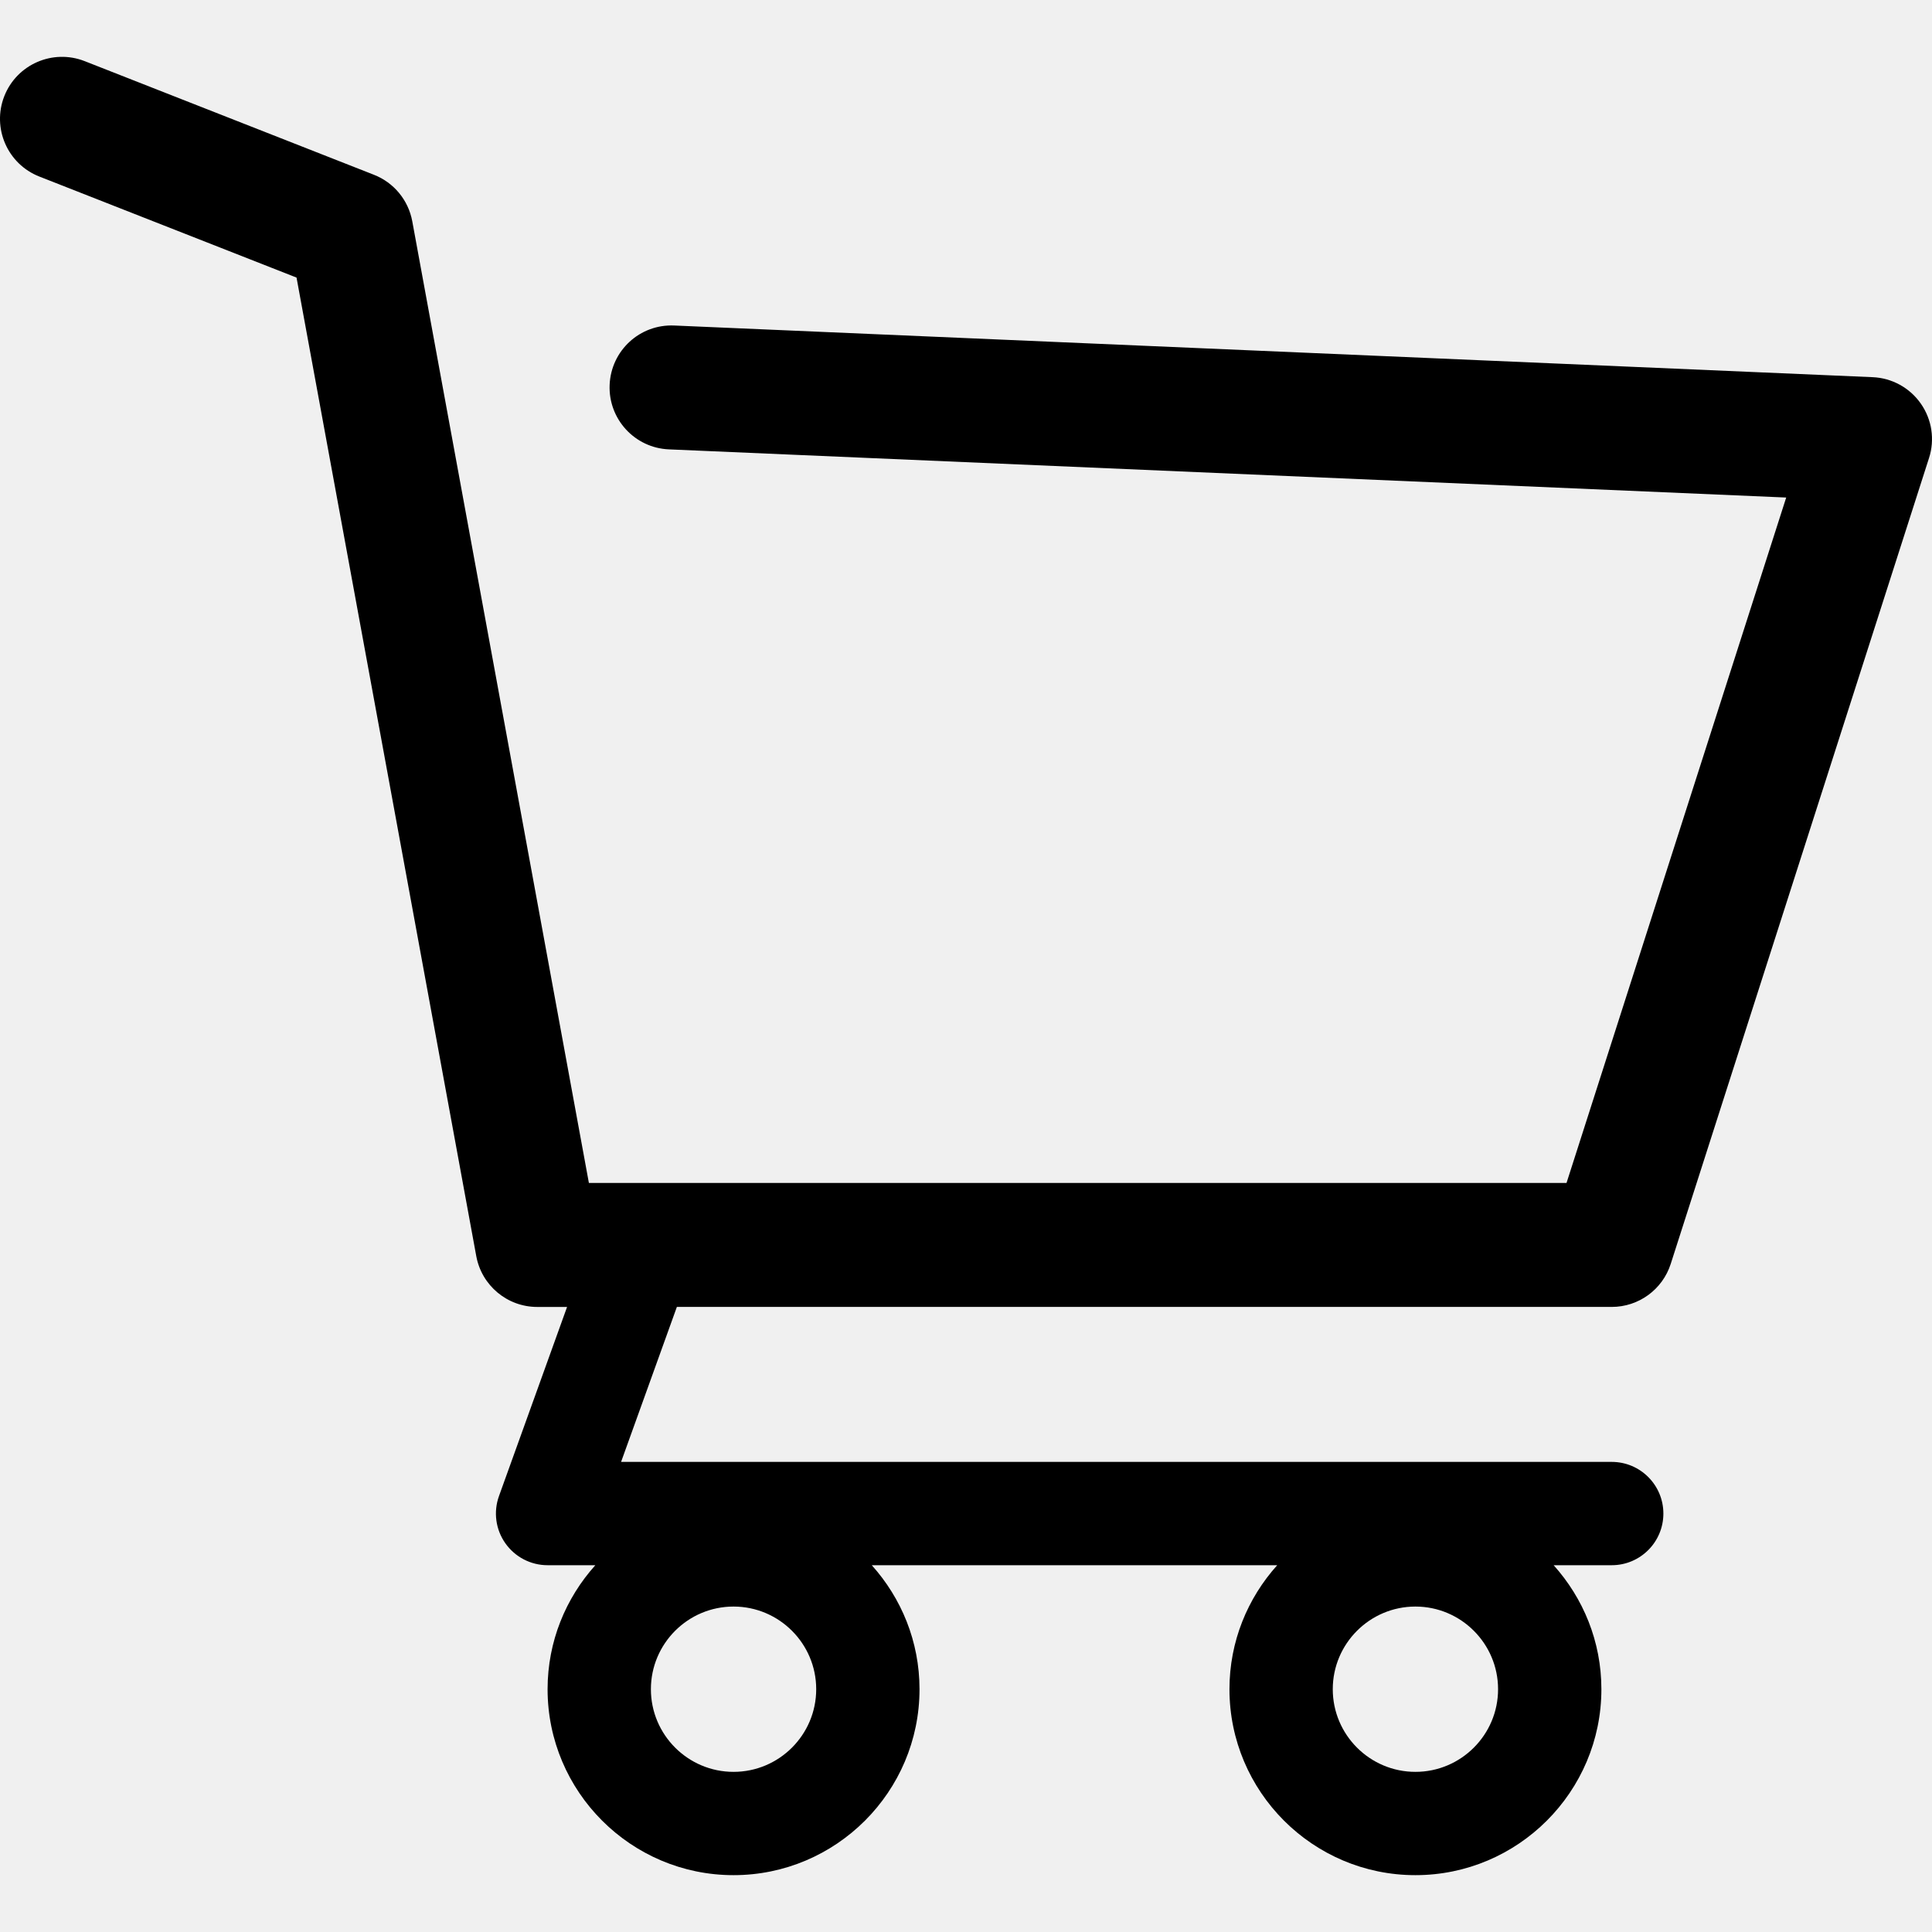
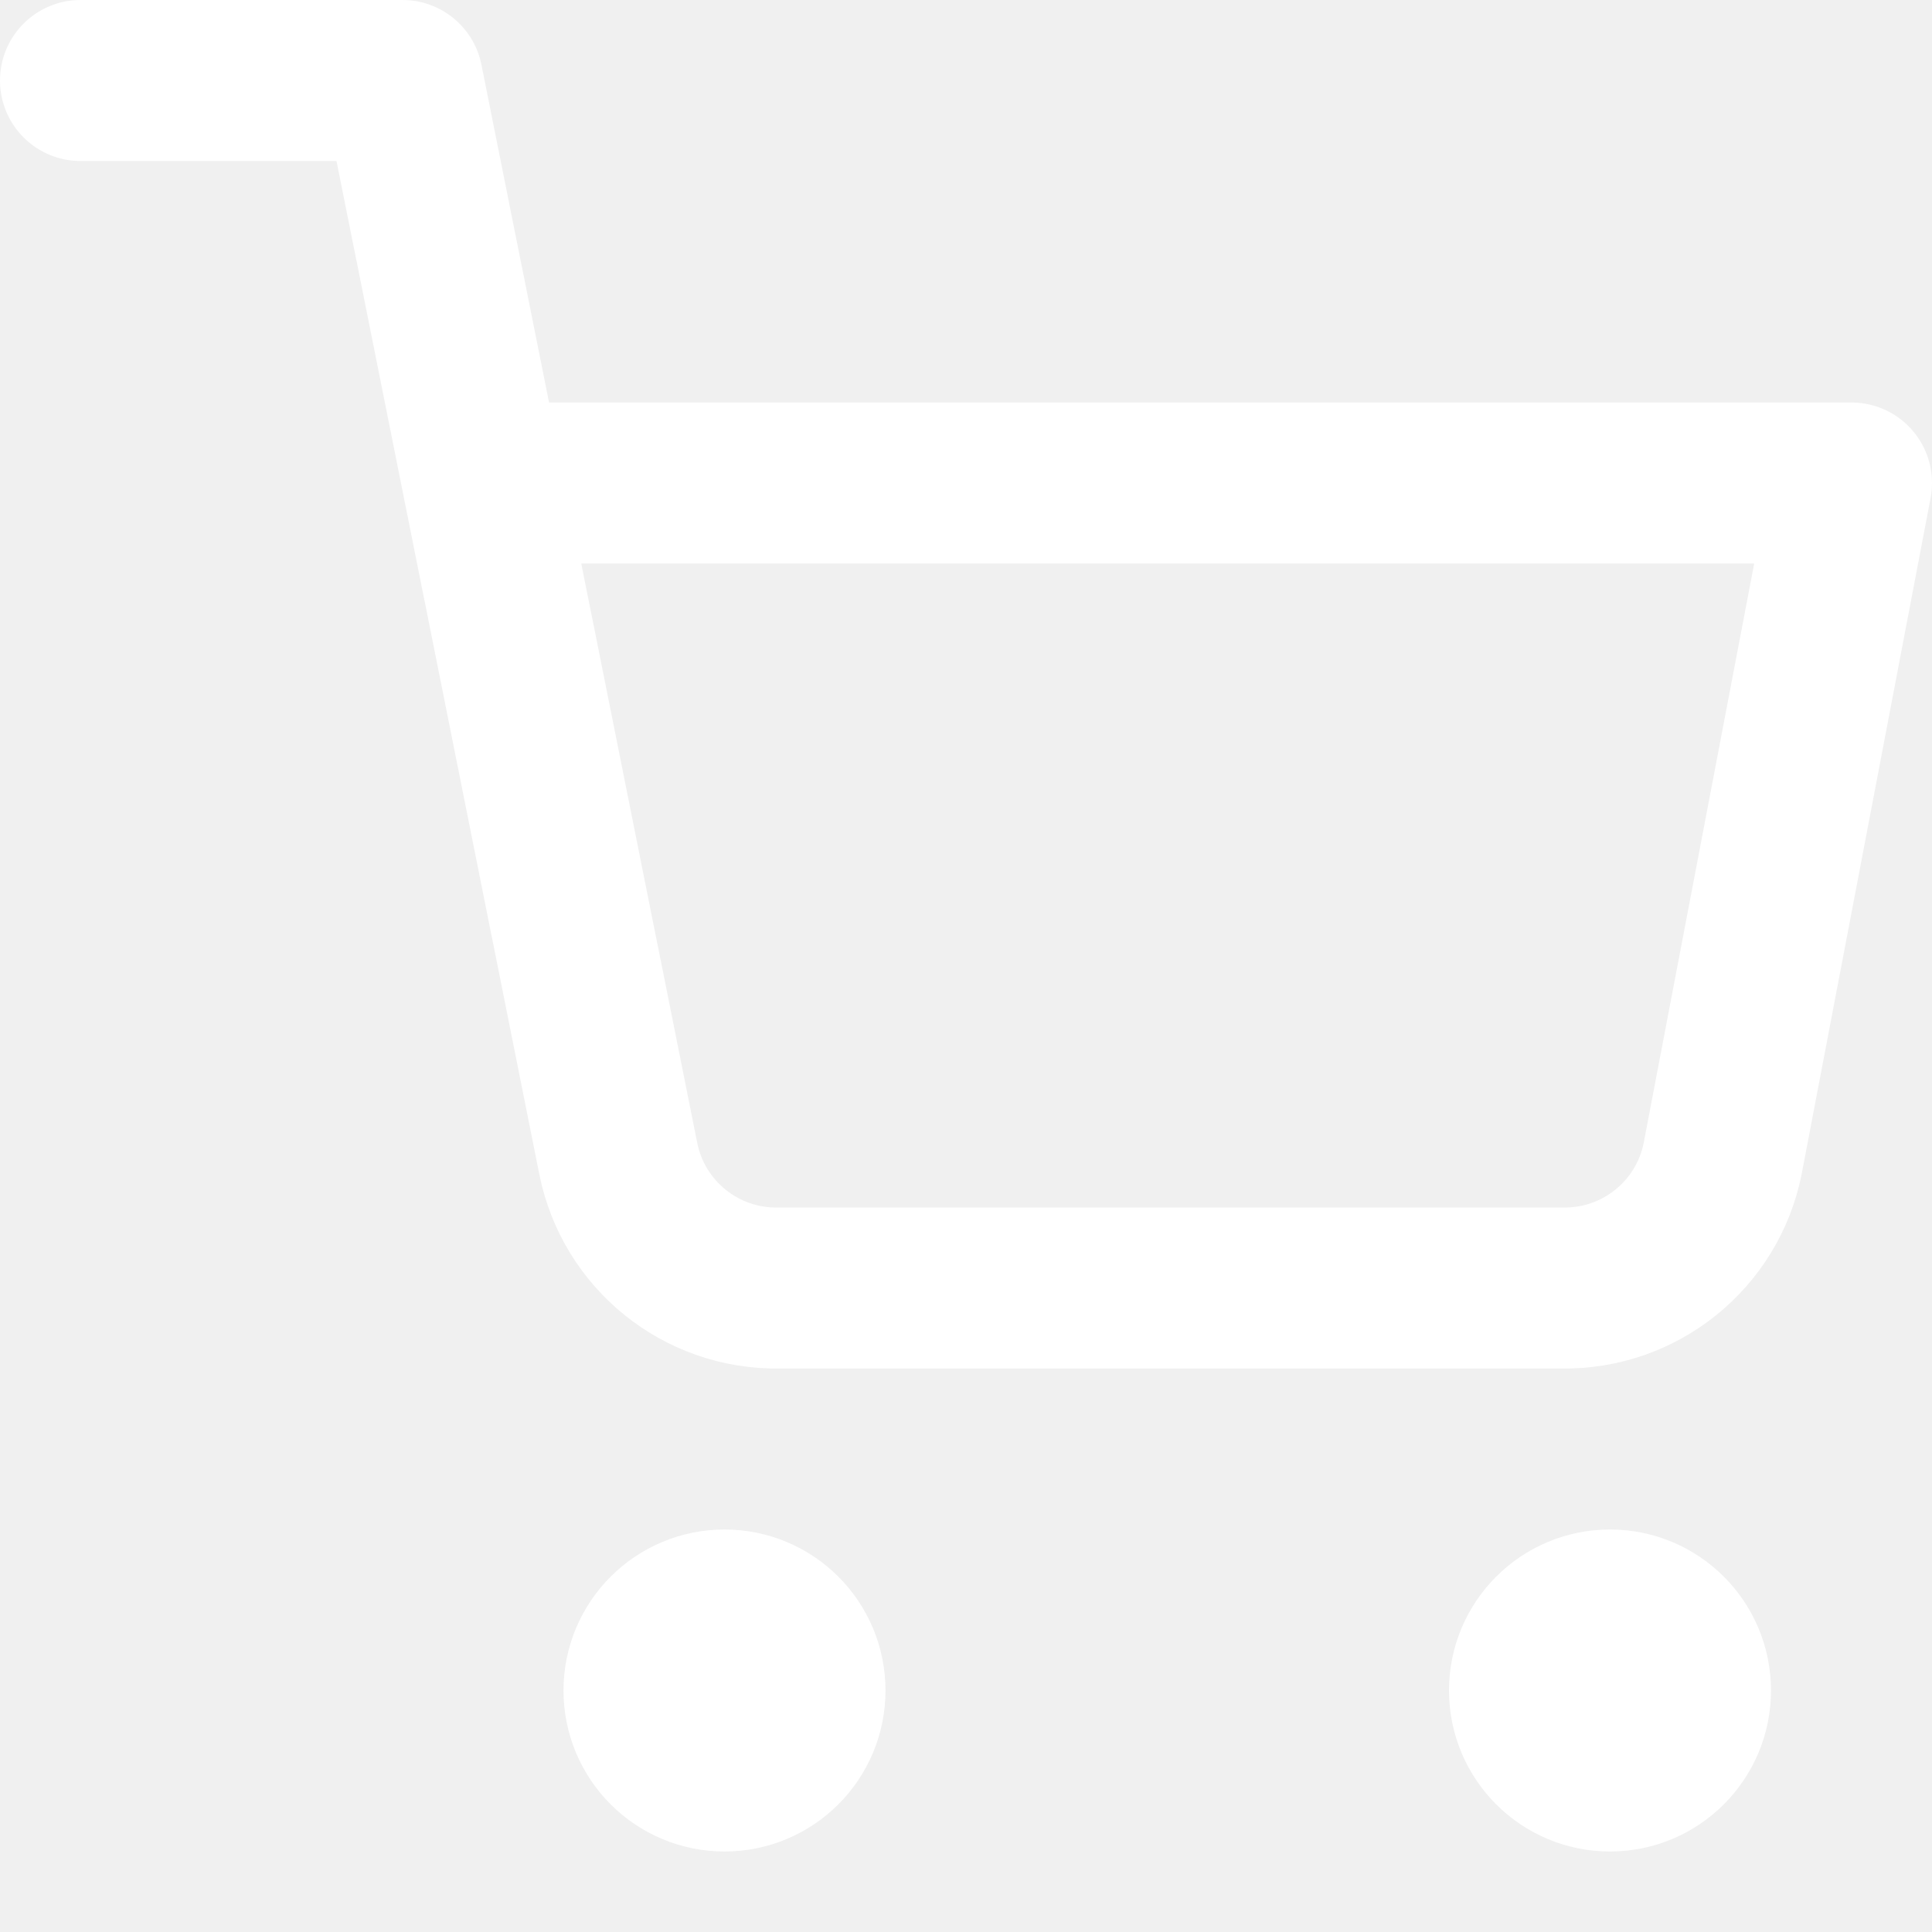
- <svg xmlns="http://www.w3.org/2000/svg" version="1.1" id="Capa_1" x="0px" y="0px" width="446.853px" height="446.853px" viewBox="0 0 446.853 446.853" style="enable-background:new 0 0 446.853 446.853;" xml:space="preserve">
-   <g>
-     <path d="M444.274,93.36c-2.558-3.666-6.674-5.932-11.145-6.123L155.942,75.289c-7.953-0.348-14.599,5.792-14.939,13.708   c-0.338,7.913,5.792,14.599,13.707,14.939l258.421,11.14L362.32,273.61H136.205L95.354,51.179   c-0.898-4.875-4.245-8.942-8.861-10.753L19.586,14.141c-7.374-2.887-15.695,0.735-18.591,8.1c-2.891,7.369,0.73,15.695,8.1,18.591   l59.491,23.371l41.572,226.335c1.253,6.804,7.183,11.746,14.104,11.746h6.896l-15.747,43.74c-1.318,3.664-0.775,7.733,1.468,10.916   c2.24,3.184,5.883,5.078,9.772,5.078h11.045c-6.844,7.617-11.045,17.646-11.045,28.675c0,23.718,19.299,43.012,43.012,43.012   s43.012-19.294,43.012-43.012c0-11.028-4.201-21.058-11.044-28.675h93.777c-6.847,7.617-11.047,17.646-11.047,28.675   c0,23.718,19.294,43.012,43.012,43.012c23.719,0,43.012-19.294,43.012-43.012c0-11.028-4.2-21.058-11.042-28.675h13.432   c6.6,0,11.948-5.349,11.948-11.947c0-6.6-5.349-11.948-11.948-11.948H143.651l12.902-35.843h216.221   c6.235,0,11.752-4.028,13.651-9.96l59.739-186.387C447.536,101.679,446.832,97.028,444.274,93.36z M169.664,409.814   c-10.543,0-19.117-8.573-19.117-19.116s8.574-19.117,19.117-19.117s19.116,8.574,19.116,19.117S180.207,409.814,169.664,409.814z    M327.373,409.814c-10.543,0-19.116-8.573-19.116-19.116s8.573-19.117,19.116-19.117s19.116,8.574,19.116,19.117   S337.916,409.814,327.373,409.814z" />
-   </g>
-   <g>
- </g>
-   <g>
- </g>
-   <g>
- </g>
-   <g>
- </g>
-   <g>
- </g>
-   <g>
- </g>
-   <g>
- </g>
-   <g>
- </g>
-   <g>
- </g>
-   <g>
- </g>
-   <g>
- </g>
-   <g>
- </g>
-   <g>
- </g>
-   <g>
- </g>
-   <g>
- </g>
+ <svg xmlns="http://www.w3.org/2000/svg" width="40" height="40" viewBox="0 0 24 24" fill="none" stroke="#fff" stroke-width="2" stroke-linecap="round" stroke-linejoin="round" class="feather feather-shopping-cart">
+   <circle cx="9" cy="21" r="1" />
+   <circle cx="20" cy="21" r="1" />
+   <path d="M1 1h4l2.68 13.39a2 2 0 0 0 2 1.61h9.72a2 2 0 0 0 2-1.61L23 6H6" />
</svg>
